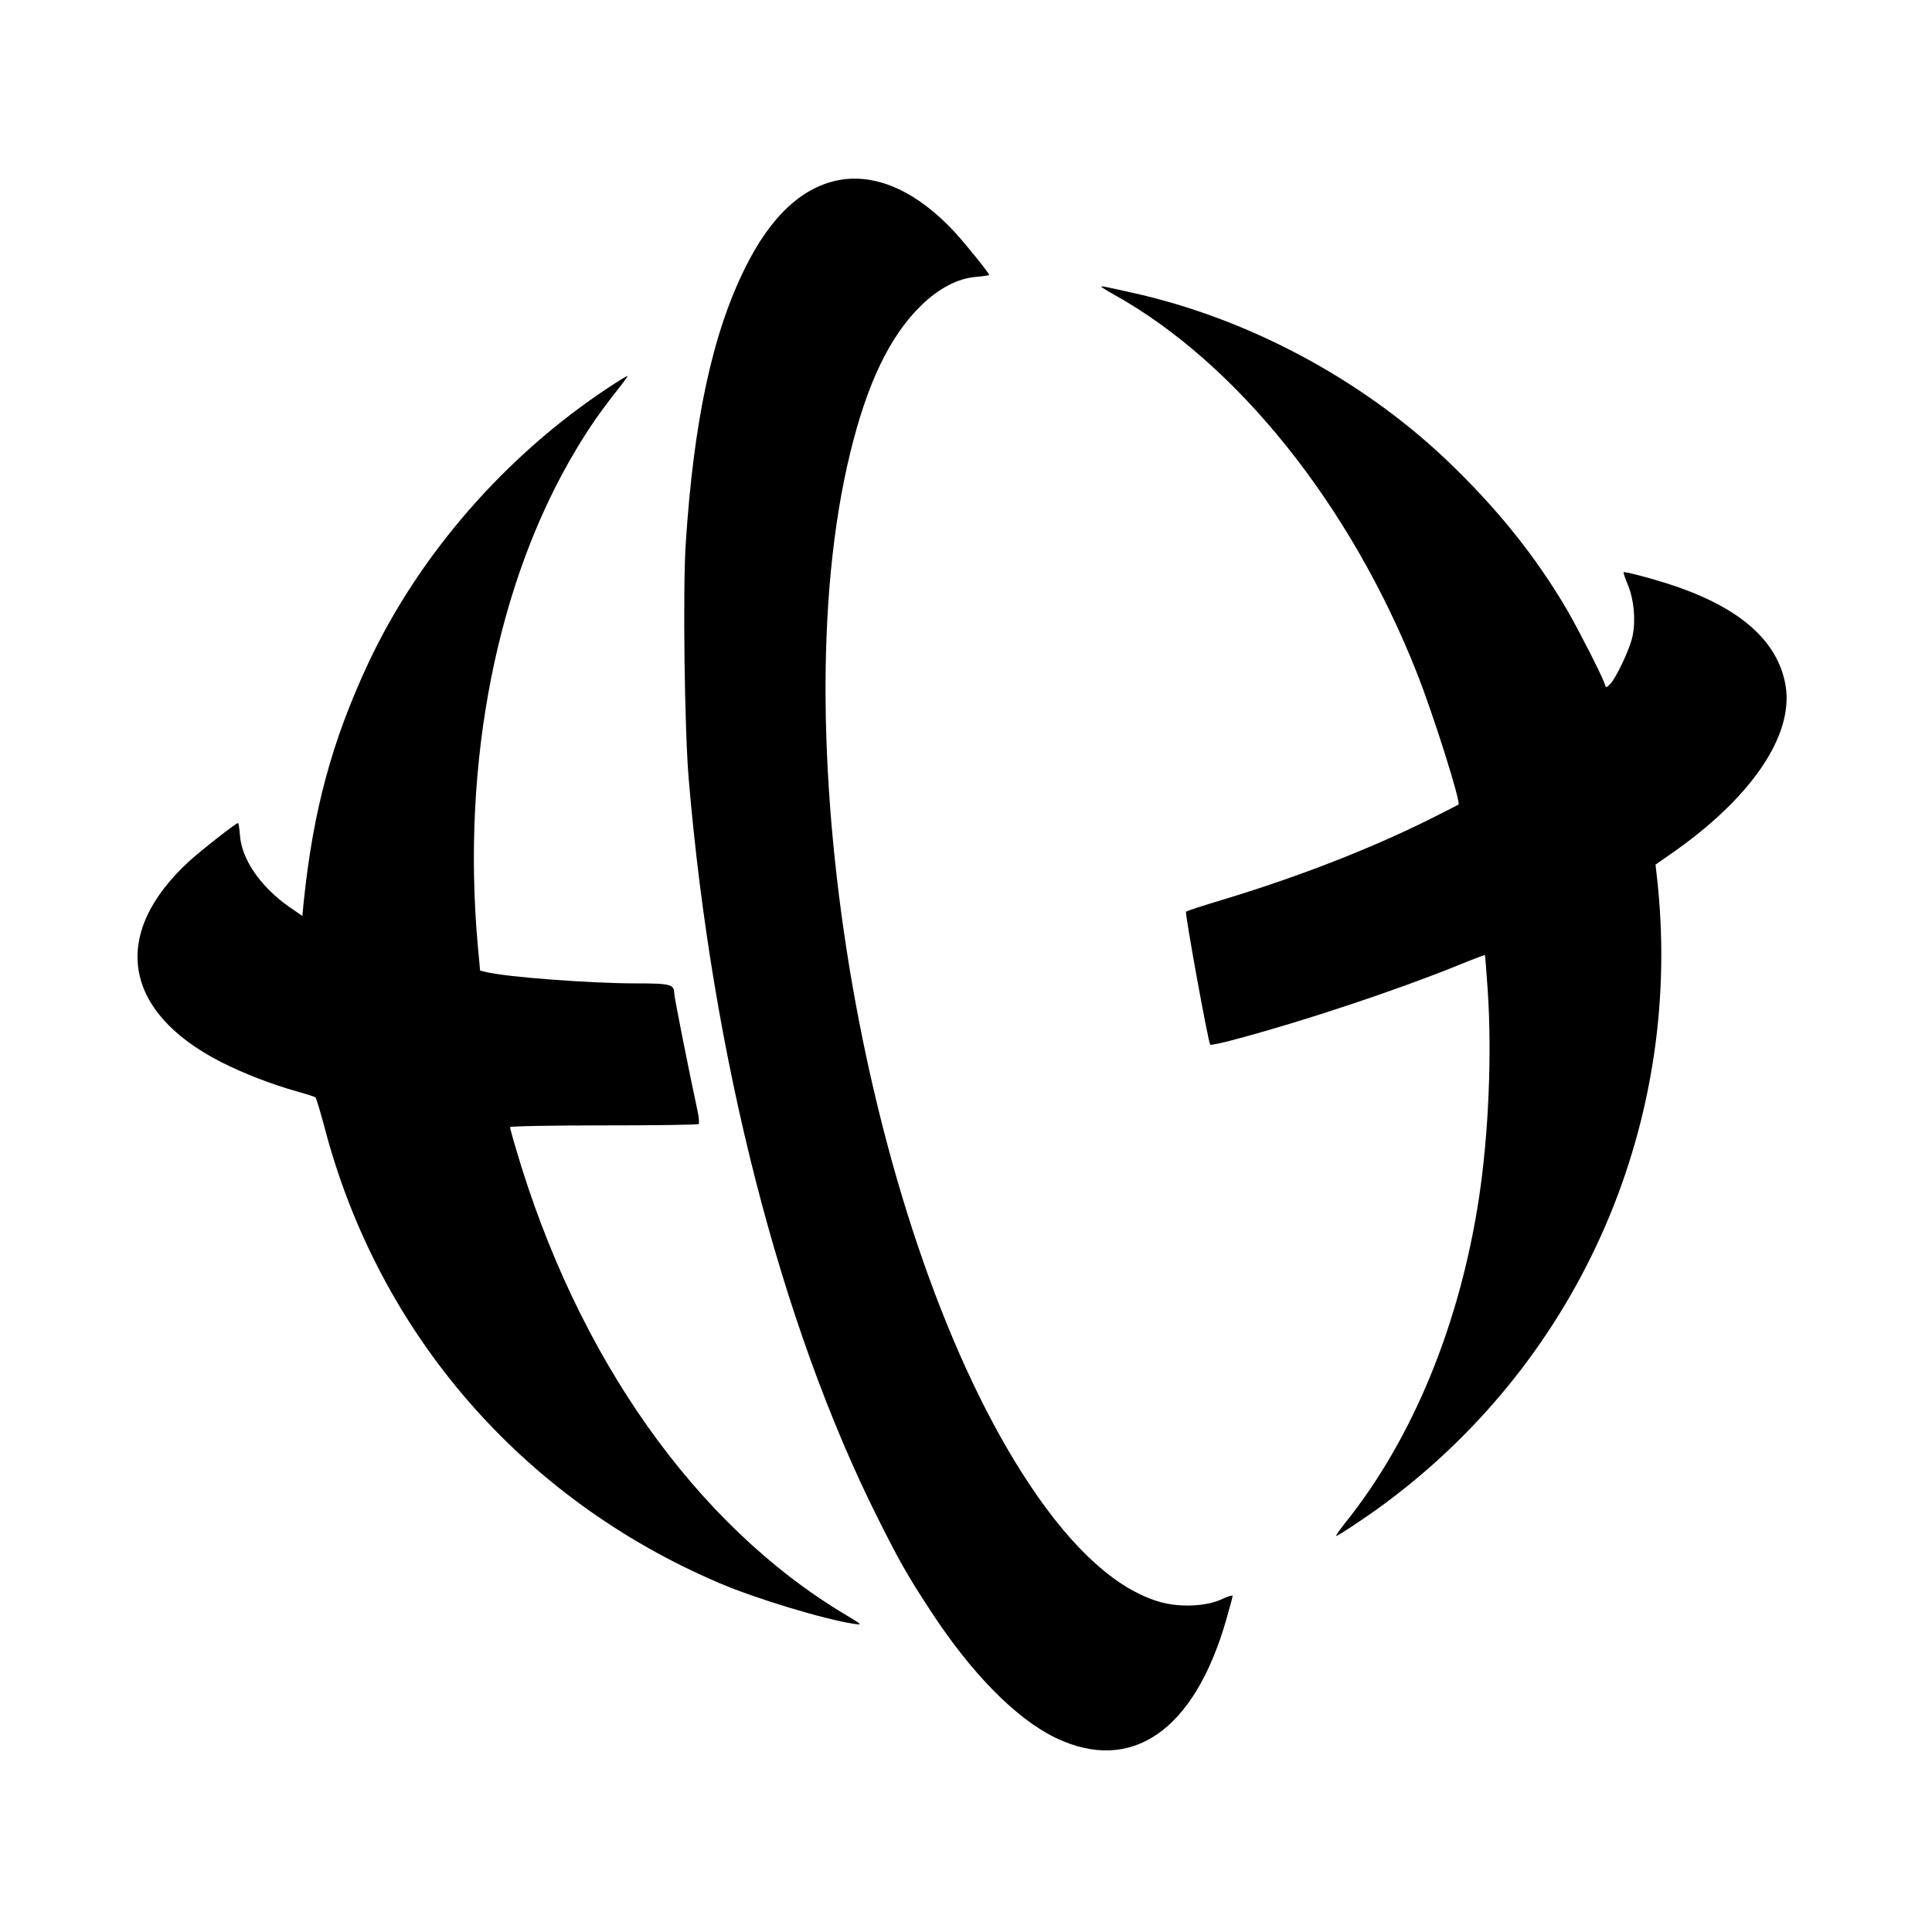
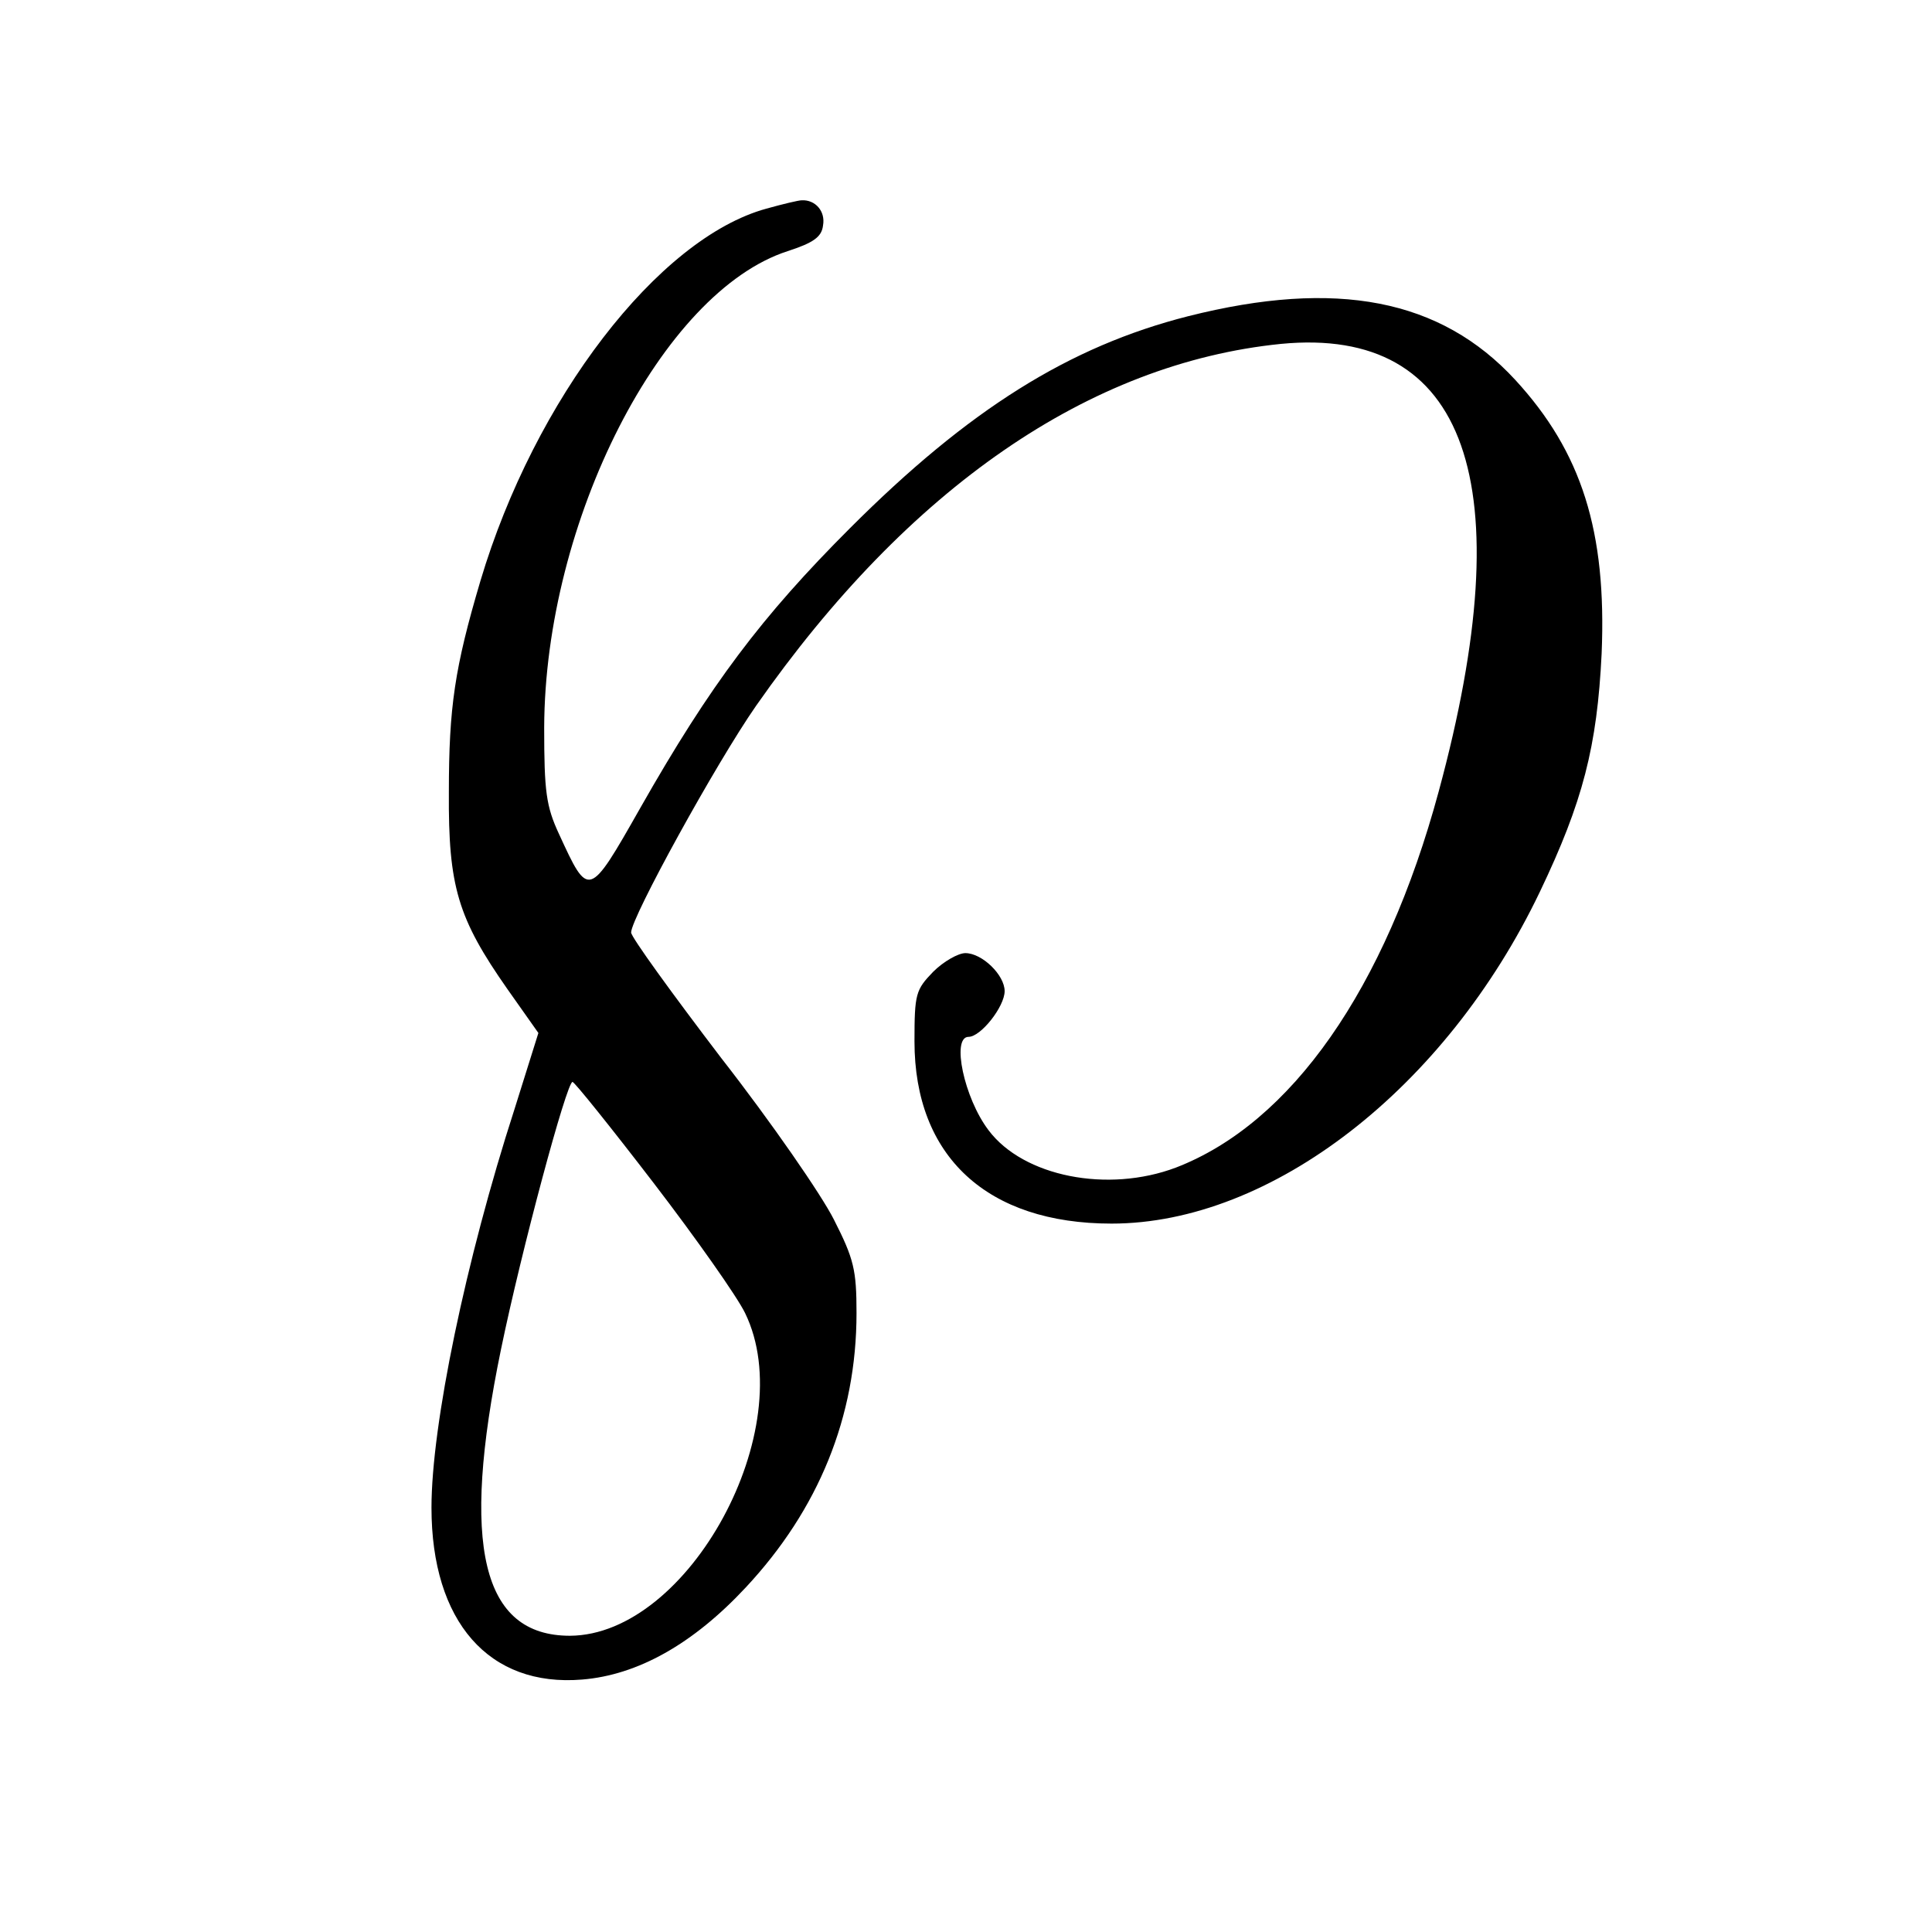
- <svg xmlns="http://www.w3.org/2000/svg" version="1.0" width="16pt" height="16pt" viewBox="0 0 16 16" preserveAspectRatio="xMidYMid meet">
-   <g transform="translate(0,16) scale(0.0016,-0.0016)" fill="#000000" stroke="none">
-     <path d="M4355 9070 c-196 -31 -364 -185 -498 -456 -170 -342 -267 -795 -308 -1433 -15 -243 -6 -959 16 -1216 122 -1438 474 -2815 977 -3820 112 -224 157 -303 273 -480 213 -327 444 -561 649 -660 392 -188 717 36 882 608 19 65 34 122 34 127 0 5 -26 -3 -57 -18 -83 -38 -222 -43 -325 -12 -218 65 -444 269 -665 600 -846 1266 -1298 3854 -932 5347 87 358 204 602 364 759 92 91 193 144 289 151 36 3 66 8 66 10 0 9 -126 165 -177 220 -191 207 -398 303 -588 273z" />
-     <path d="M5700 8516 c0 -2 30 -21 68 -42 634 -353 1222 -1087 1565 -1955 86 -217 229 -671 216 -683 -2 -2 -68 -36 -146 -75 -310 -154 -670 -295 -1068 -416 -104 -31 -193 -60 -196 -64 -7 -7 115 -678 125 -688 3 -4 68 10 144 31 357 96 814 249 1130 376 80 33 147 58 148 57 1 -1 8 -87 15 -191 21 -328 4 -733 -45 -1061 -99 -657 -343 -1251 -693 -1687 -30 -38 -51 -68 -47 -68 10 0 162 101 248 165 1025 757 1560 1997 1410 3265 l-5 45 72 50 c422 291 645 618 601 878 -40 228 -232 399 -580 516 -101 34 -252 74 -258 69 -2 -2 8 -33 23 -68 31 -78 40 -181 23 -263 -13 -65 -88 -223 -119 -251 -18 -17 -19 -17 -26 6 -12 39 -134 277 -192 378 -166 284 -370 536 -632 785 -444 419 -1028 729 -1621 860 -63 14 -125 28 -137 30 -13 3 -23 3 -23 1z" />
-     <path d="M3145 7991 c-530 -351 -974 -861 -1237 -1420 -190 -406 -287 -765 -336 -1239 l-7 -73 -71 49 c-147 104 -244 246 -252 369 -3 34 -7 63 -10 63 -11 0 -188 -139 -251 -196 -410 -375 -348 -779 161 -1040 120 -61 265 -117 398 -154 47 -13 89 -27 93 -30 4 -4 25 -74 47 -156 279 -1065 1020 -1921 2041 -2357 191 -82 546 -189 699 -212 45 -6 45 -6 -45 48 -774 463 -1389 1334 -1705 2413 -17 56 -30 106 -30 110 0 5 218 9 484 9 266 0 488 3 492 7 4 4 2 31 -4 60 -50 234 -122 597 -122 615 0 48 -19 53 -198 53 -237 0 -673 33 -777 59 l-30 7 -12 130 c-85 950 100 1887 510 2569 66 111 132 205 214 308 30 38 53 70 51 71 -1 2 -48 -26 -103 -63z" />
+ <svg xmlns="http://www.w3.org/2000/svg" version="1.0" width="300pt" height="300pt" viewBox="0 0 300 300" preserveAspectRatio="xMidYMid meet">
+   <g transform="translate(0,300) scale(0.1,-0.1)" fill="#000000" stroke="none">
+     <path d="M1190 2676 c-168 -46 -360 -296 -444 -578 -40 -135 -49 -196 -49 -328 -1 -147 14 -196 91 -306 l48 -68 -37 -118 c-76 -235 -129 -491 -129 -619 0 -177 89 -279 234 -267 86 7 172 55 254 143 113 121 172 265 172 426 0 67 -4 84 -35 145 -19 38 -97 151 -175 251 -77 101 -140 188 -140 195 0 23 132 263 194 352 237 339 518 532 815 562 289 28 375 -216 245 -695 -83 -307 -229 -515 -408 -584 -106 -40 -237 -14 -291 58 -38 50 -58 145 -31 145 19 0 56 47 56 71 0 25 -35 59 -61 59 -11 0 -34 -13 -50 -29 -27 -28 -29 -34 -29 -108 0 -179 113 -283 306 -283 248 0 519 210 665 515 67 140 89 226 96 370 8 190 -31 313 -134 425 -116 126 -278 157 -508 99 -185 -47 -341 -145 -525 -329 -137 -137 -217 -243 -326 -435 -80 -141 -80 -140 -126 -40 -20 43 -23 66 -23 165 1 321 183 677 378 740 40 13 53 22 55 40 4 22 -12 40 -33 39 -5 0 -30 -6 -55 -13z m-175 -1513 c66 -86 130 -177 142 -202 87 -179 -87 -500 -272 -501 -137 0 -170 140 -107 445 32 155 102 415 111 415 3 0 60 -71 126 -157z" />
  </g>
</svg>
